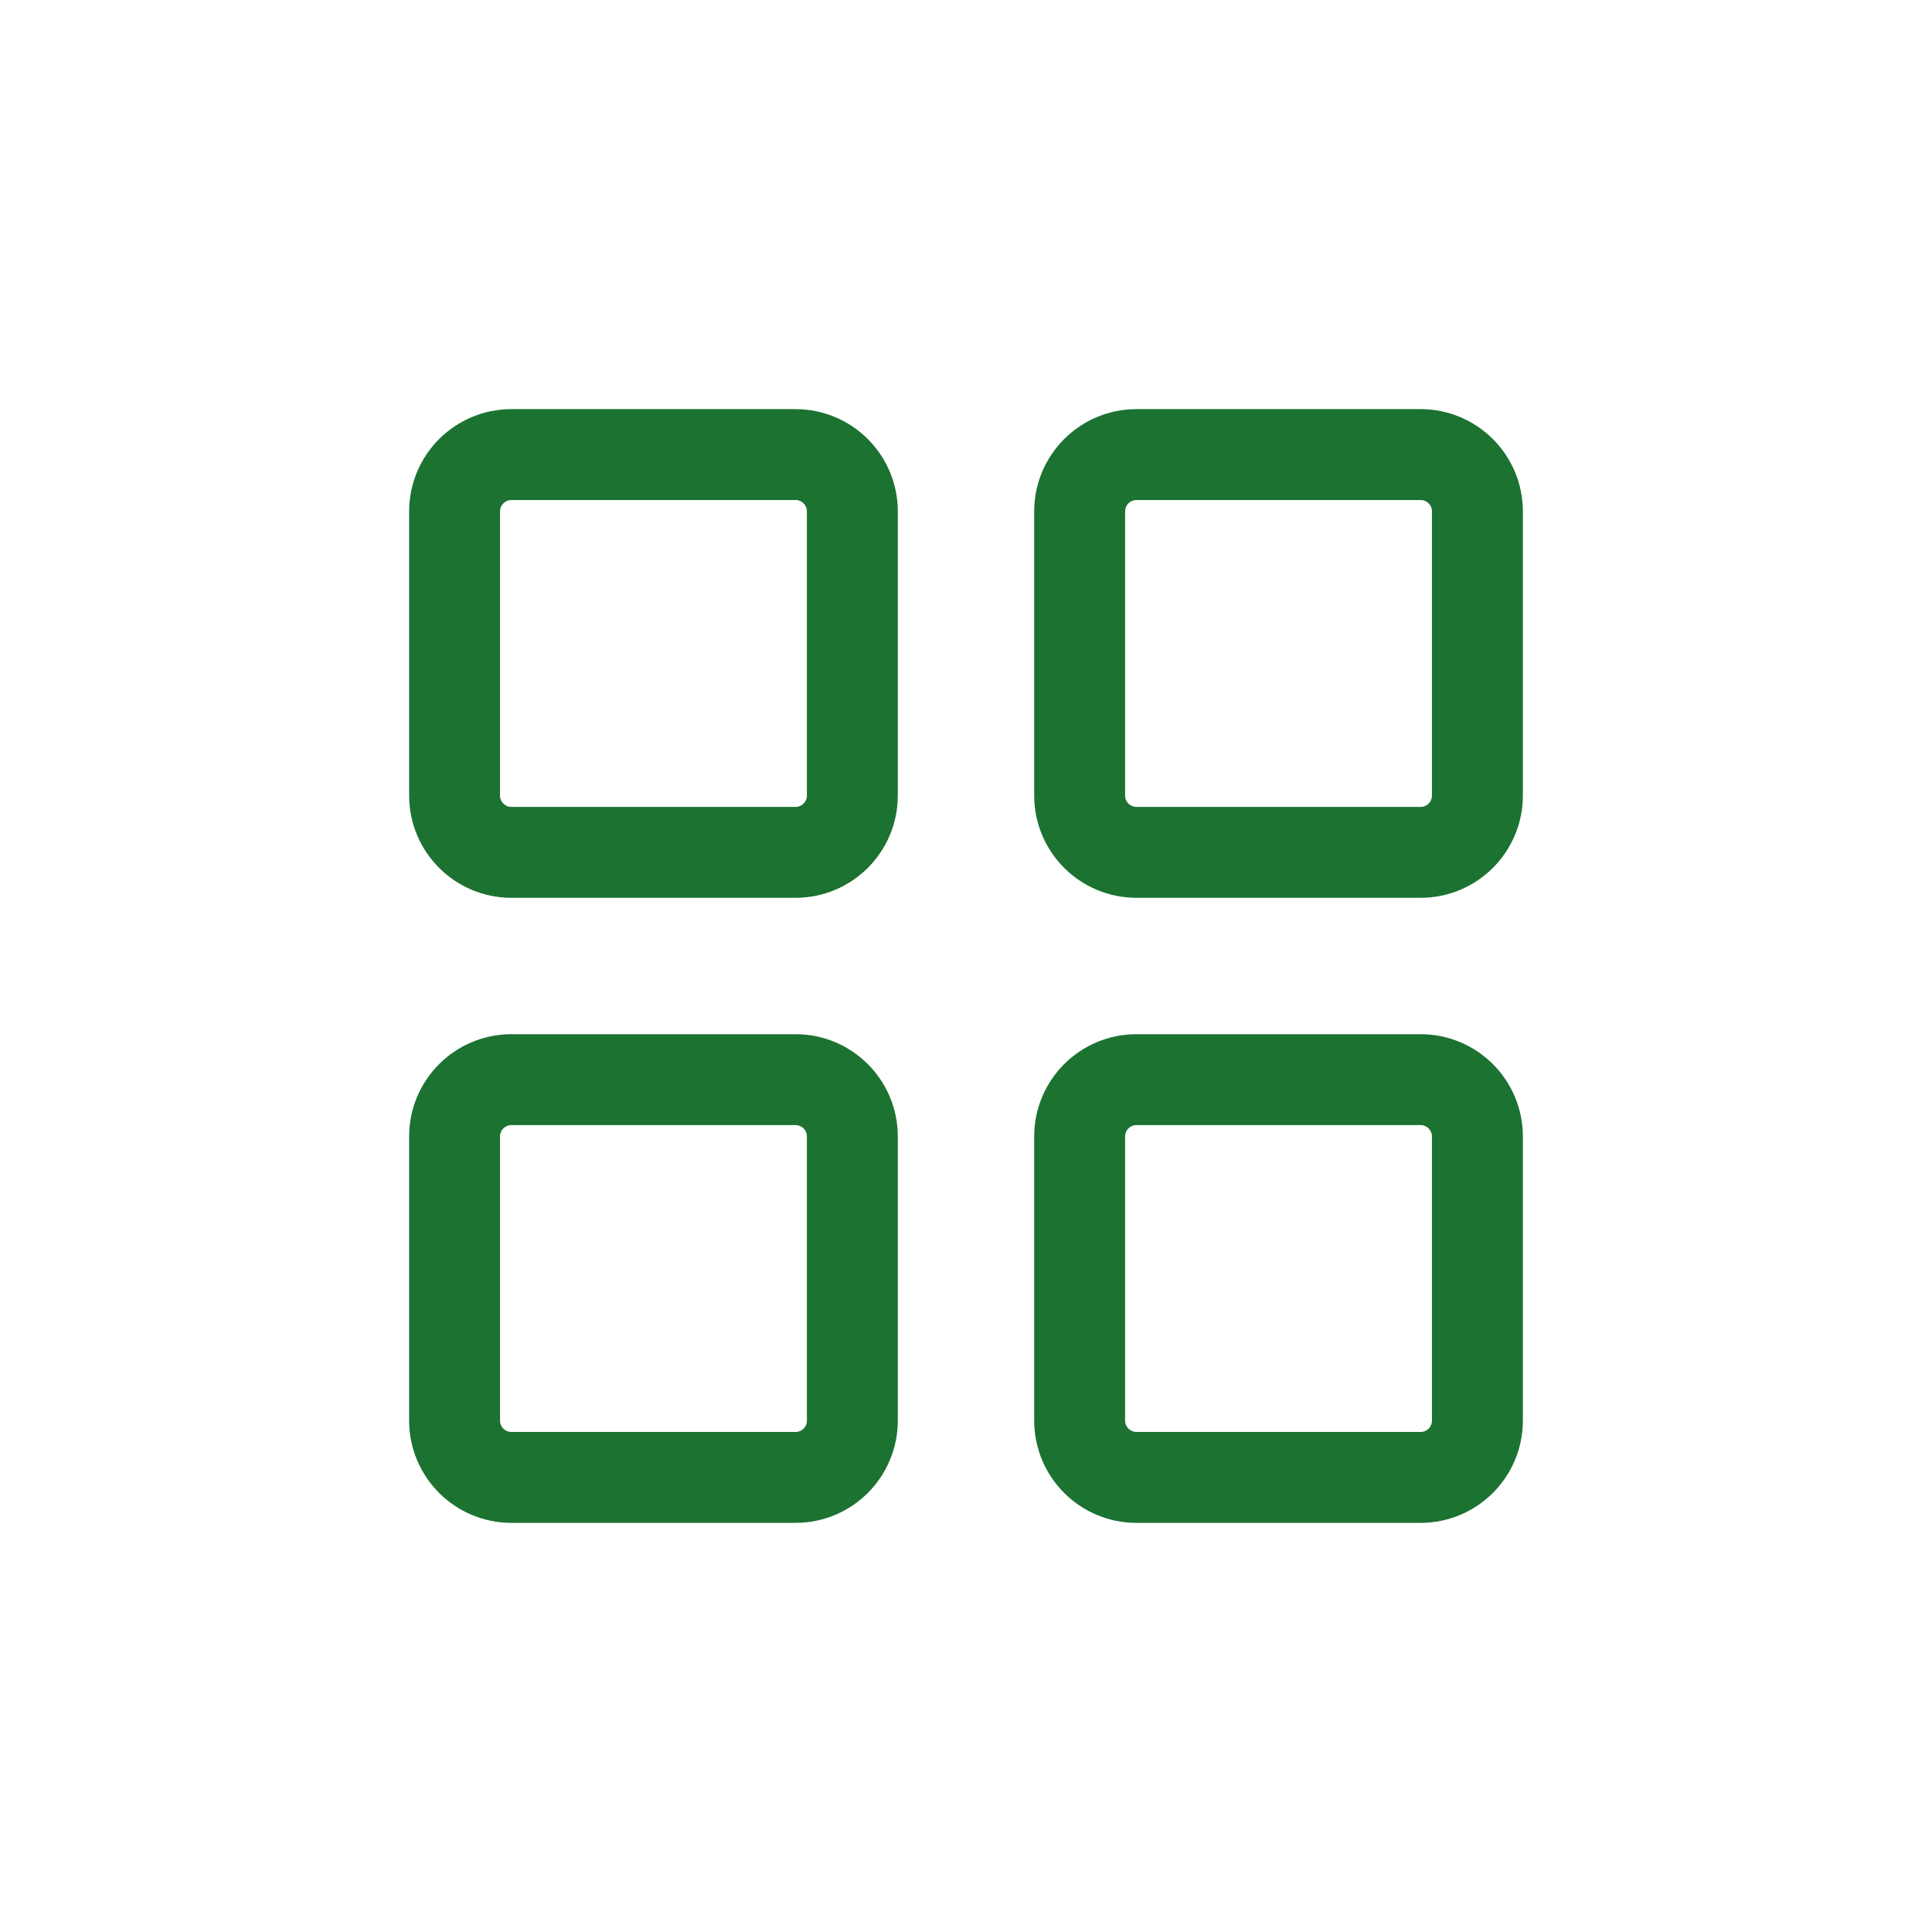
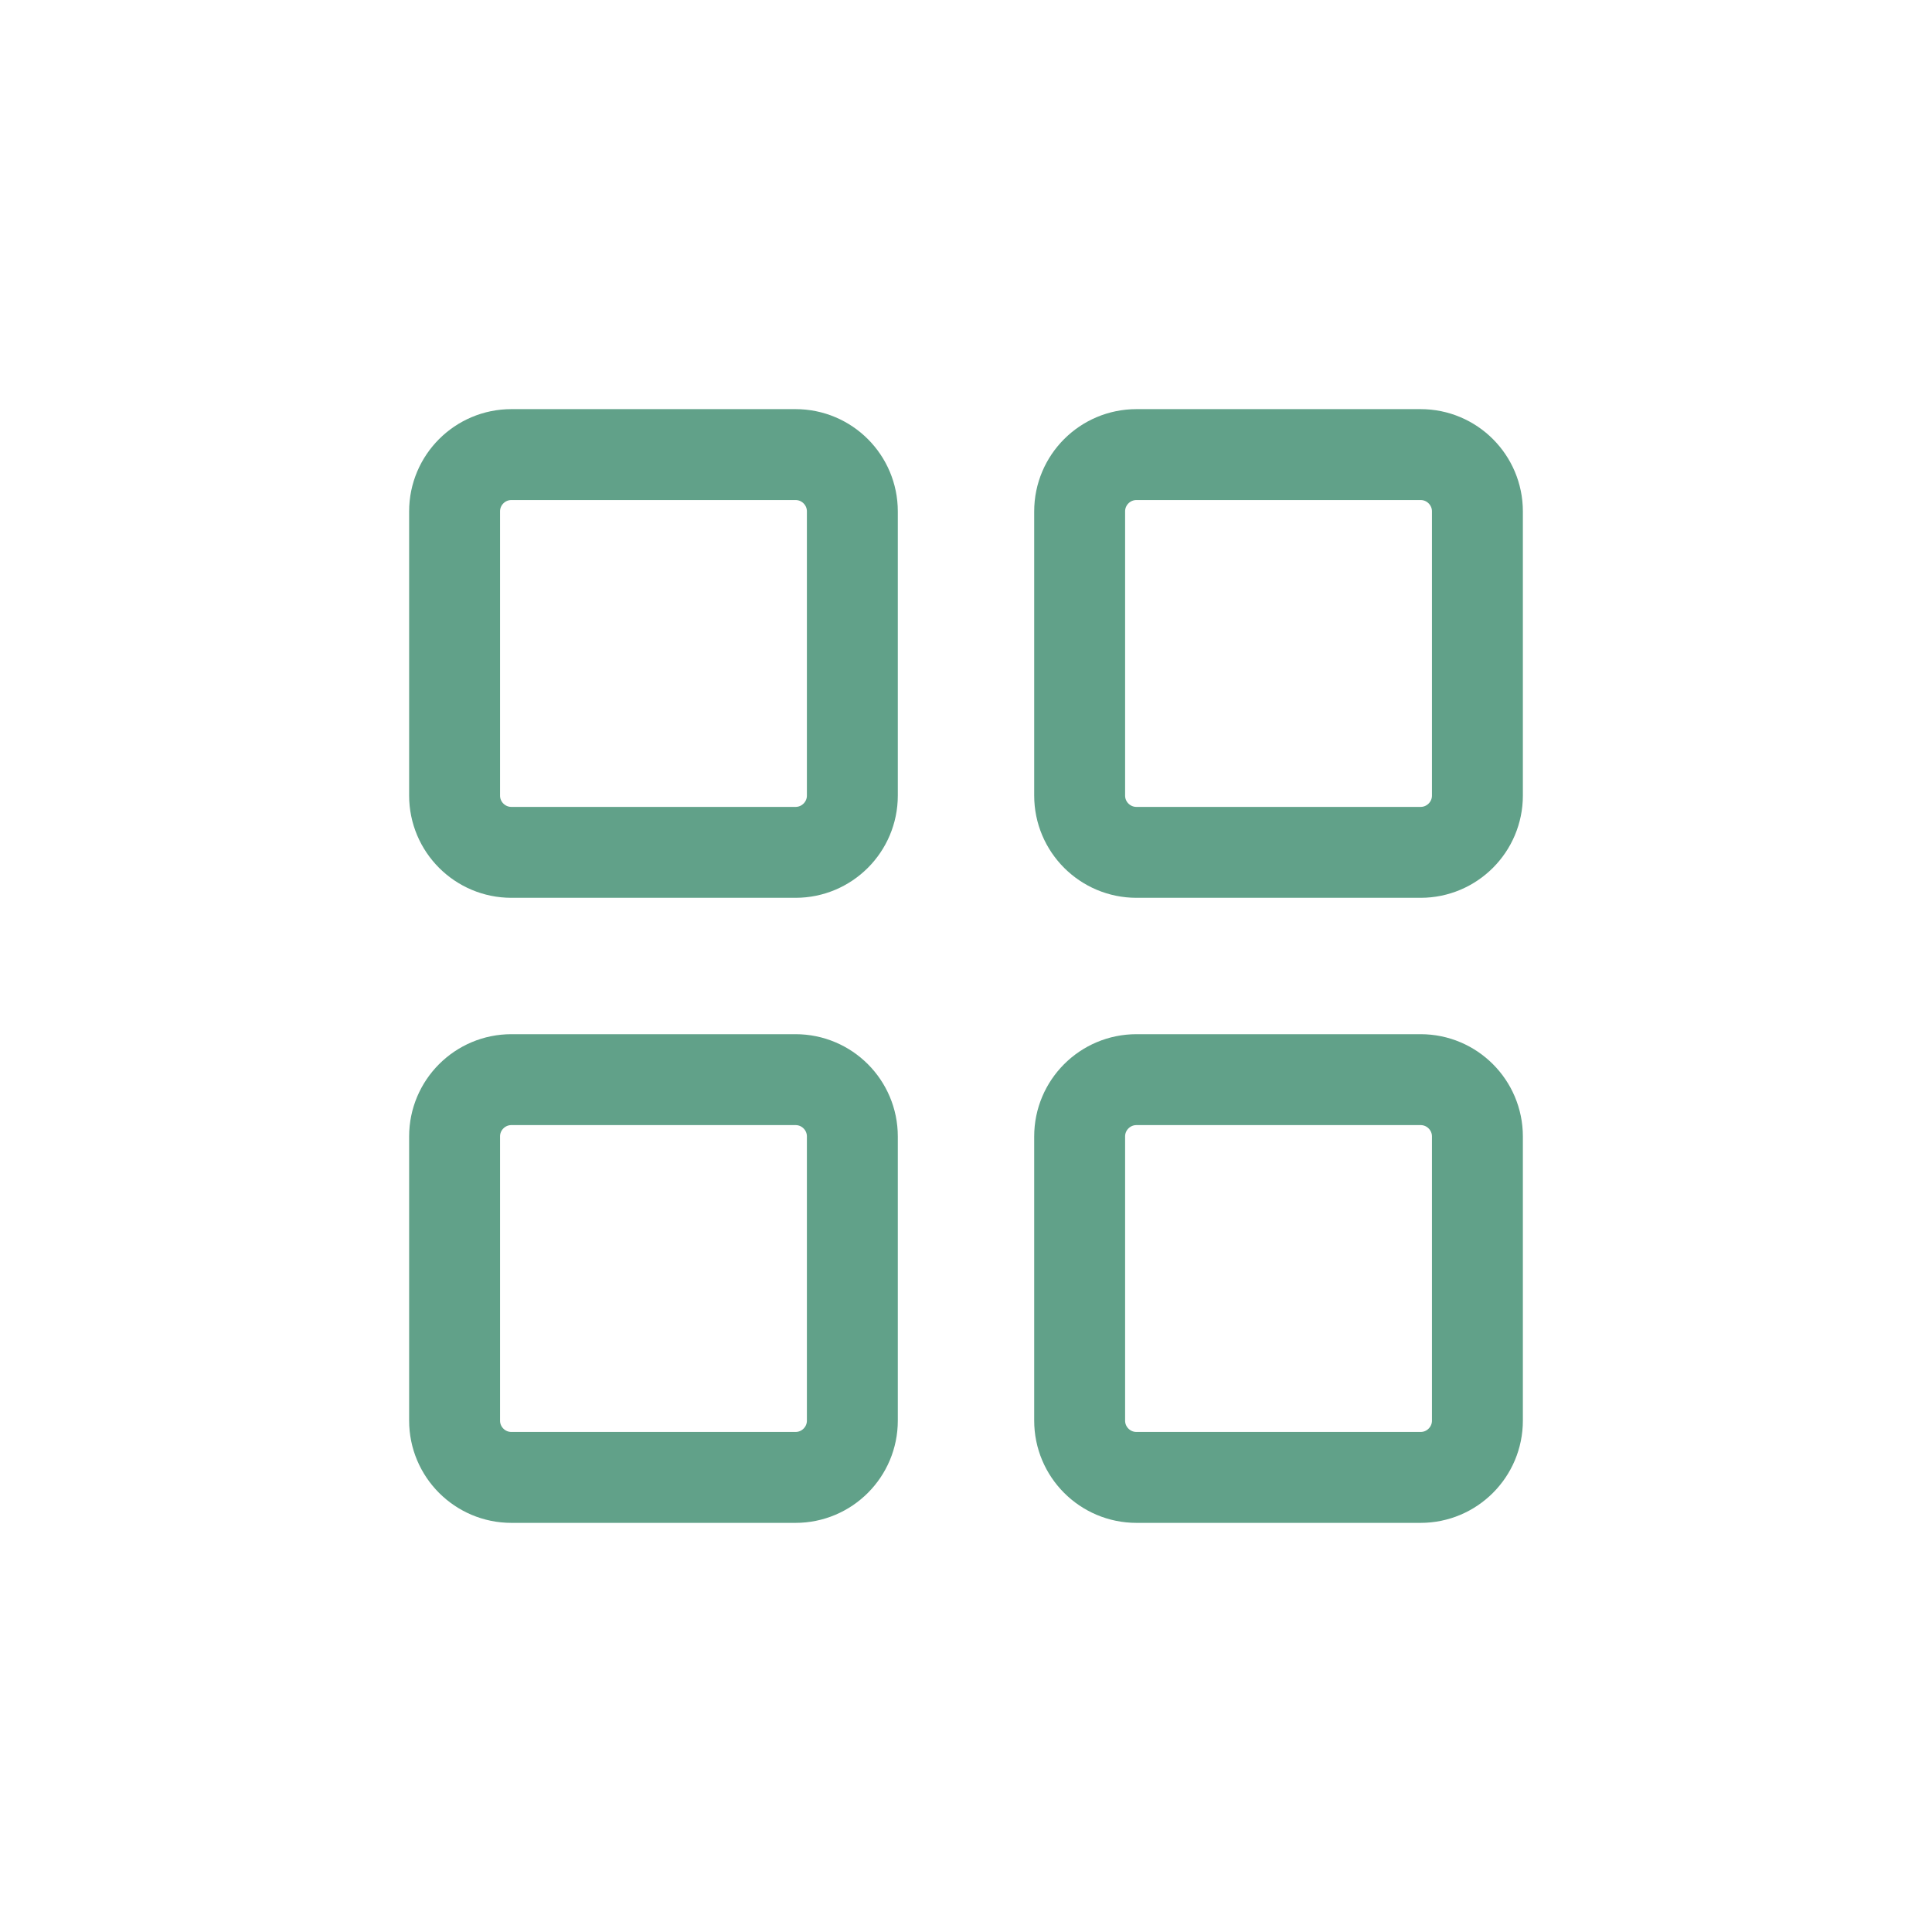
- <svg xmlns="http://www.w3.org/2000/svg" viewBox="-5 -5 34 34" fill="none" stroke="#1C7231" stroke-width="1.6" stroke-linecap="round" stroke-linejoin="round">
+ <svg xmlns="http://www.w3.org/2000/svg" viewBox="-5 -5 34 34" fill="none" stroke="#61A189" stroke-width="1.6" stroke-linecap="round" stroke-linejoin="round">
  <rect x="3" y="3" width="7" height="7" rx="1" />
  <rect x="14" y="3" width="7" height="7" rx="1" />
  <rect x="3" y="14" width="7" height="7" rx="1" />
  <rect x="14" y="14" width="7" height="7" rx="1" />
</svg>
